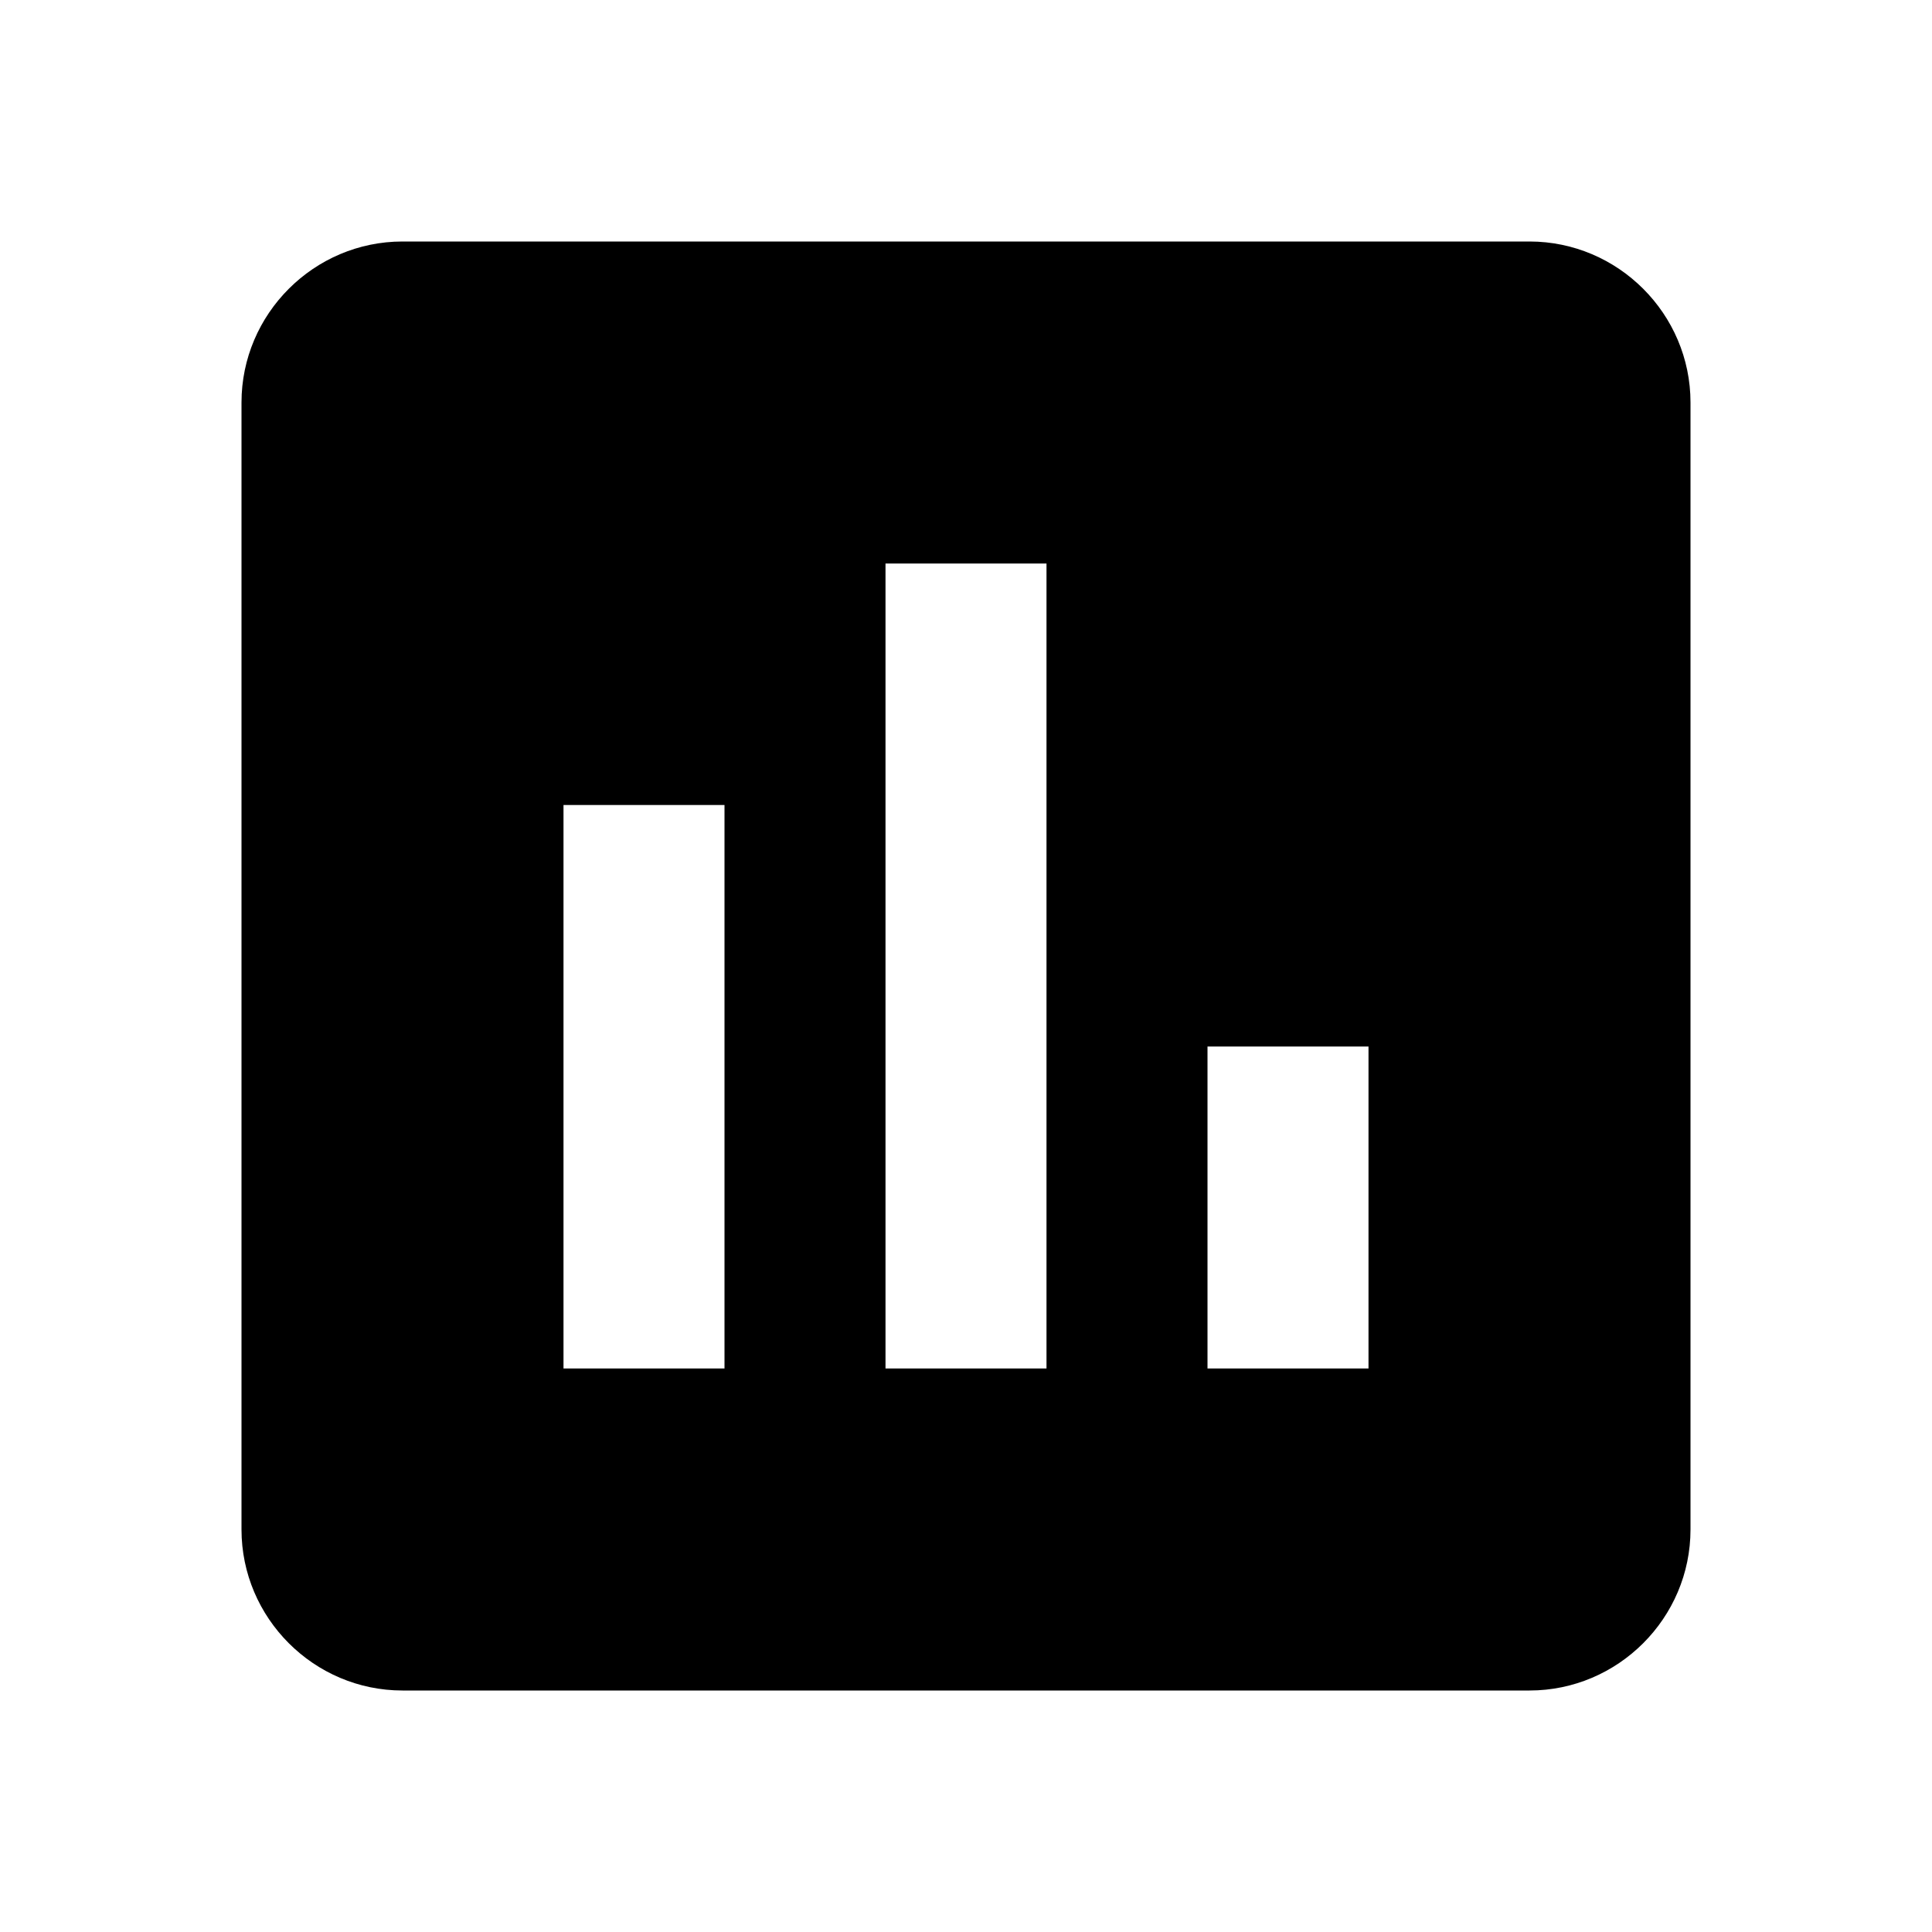
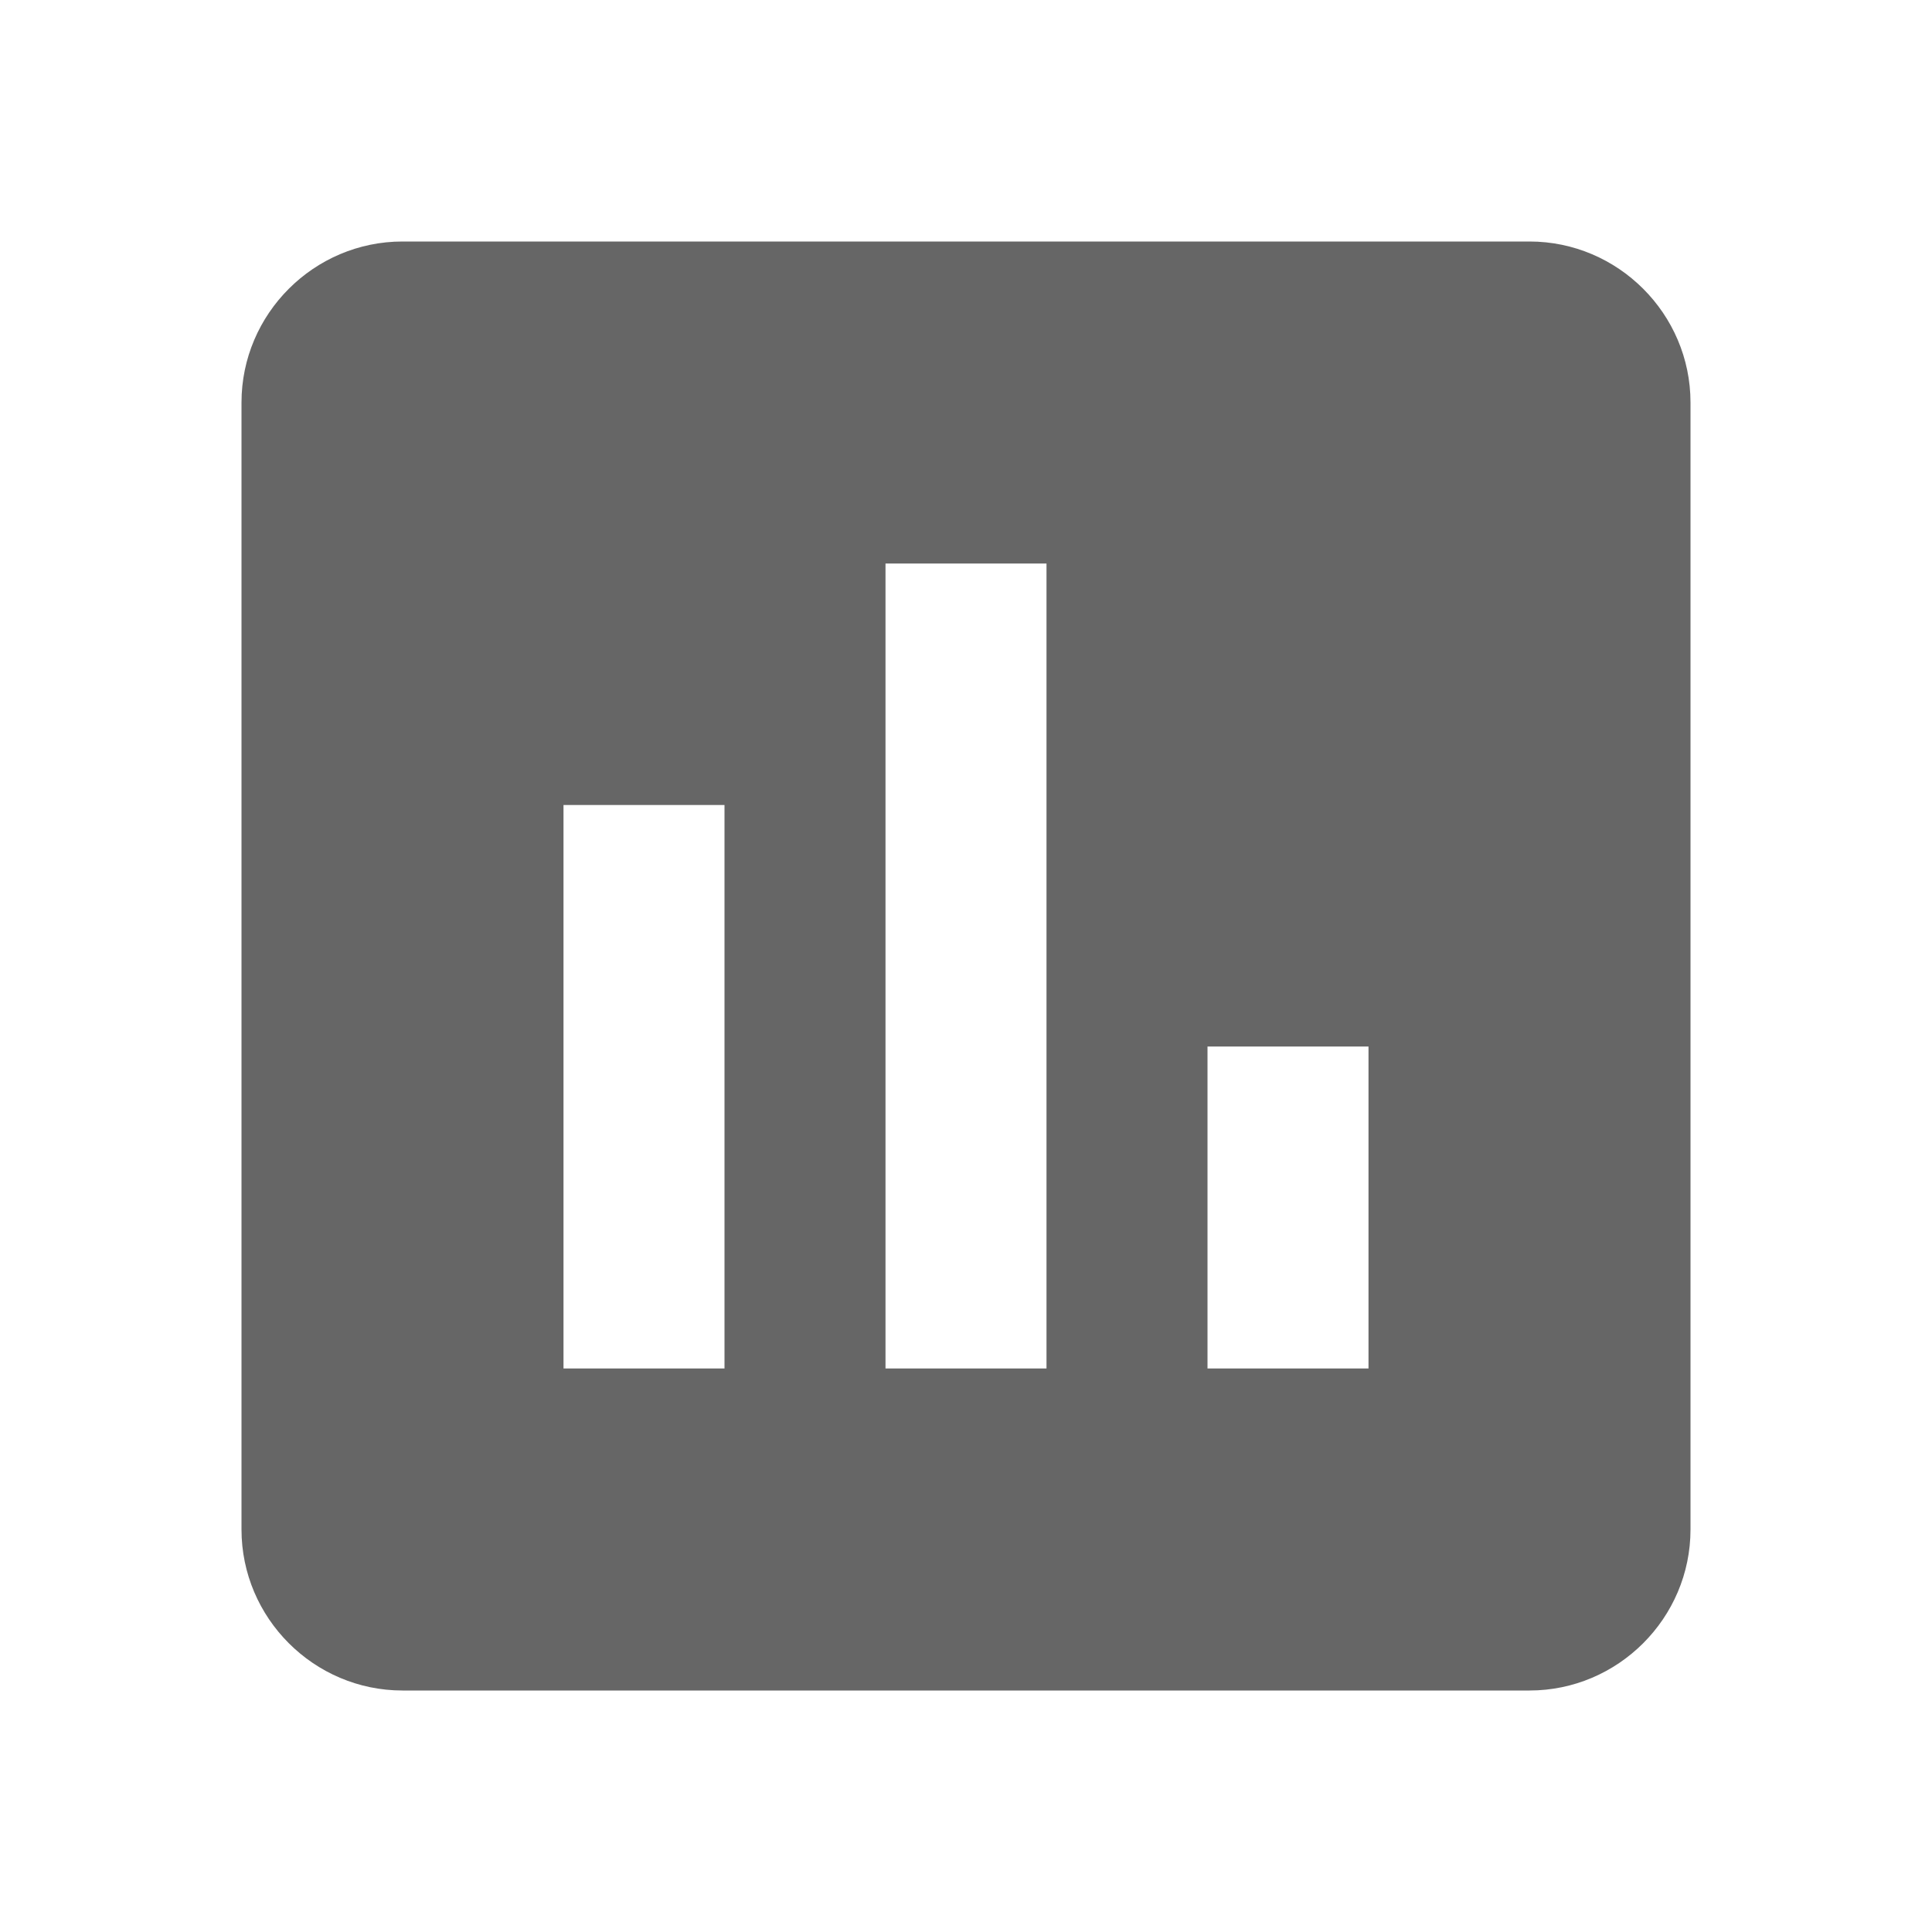
- <svg xmlns="http://www.w3.org/2000/svg" fill="#000000" height="24" viewBox="0 0 24 24" width="24">
+ <svg xmlns="http://www.w3.org/2000/svg" fill="#666666" height="24" viewBox="0 0 24 24" width="24">
  <path d="M19 3H5c-1.1 0-2 .9-2 2v14c0 1.1.9 2 2 2h14c1.1 0 2-.9 2-2V5c0-1.1-.9-2-2-2zM9 17H7v-7h2v7zm4 0h-2V7h2v10zm4 0h-2v-4h2v4z" />
  <path d="M0 0h24v24H0z" fill="none" />
</svg>
